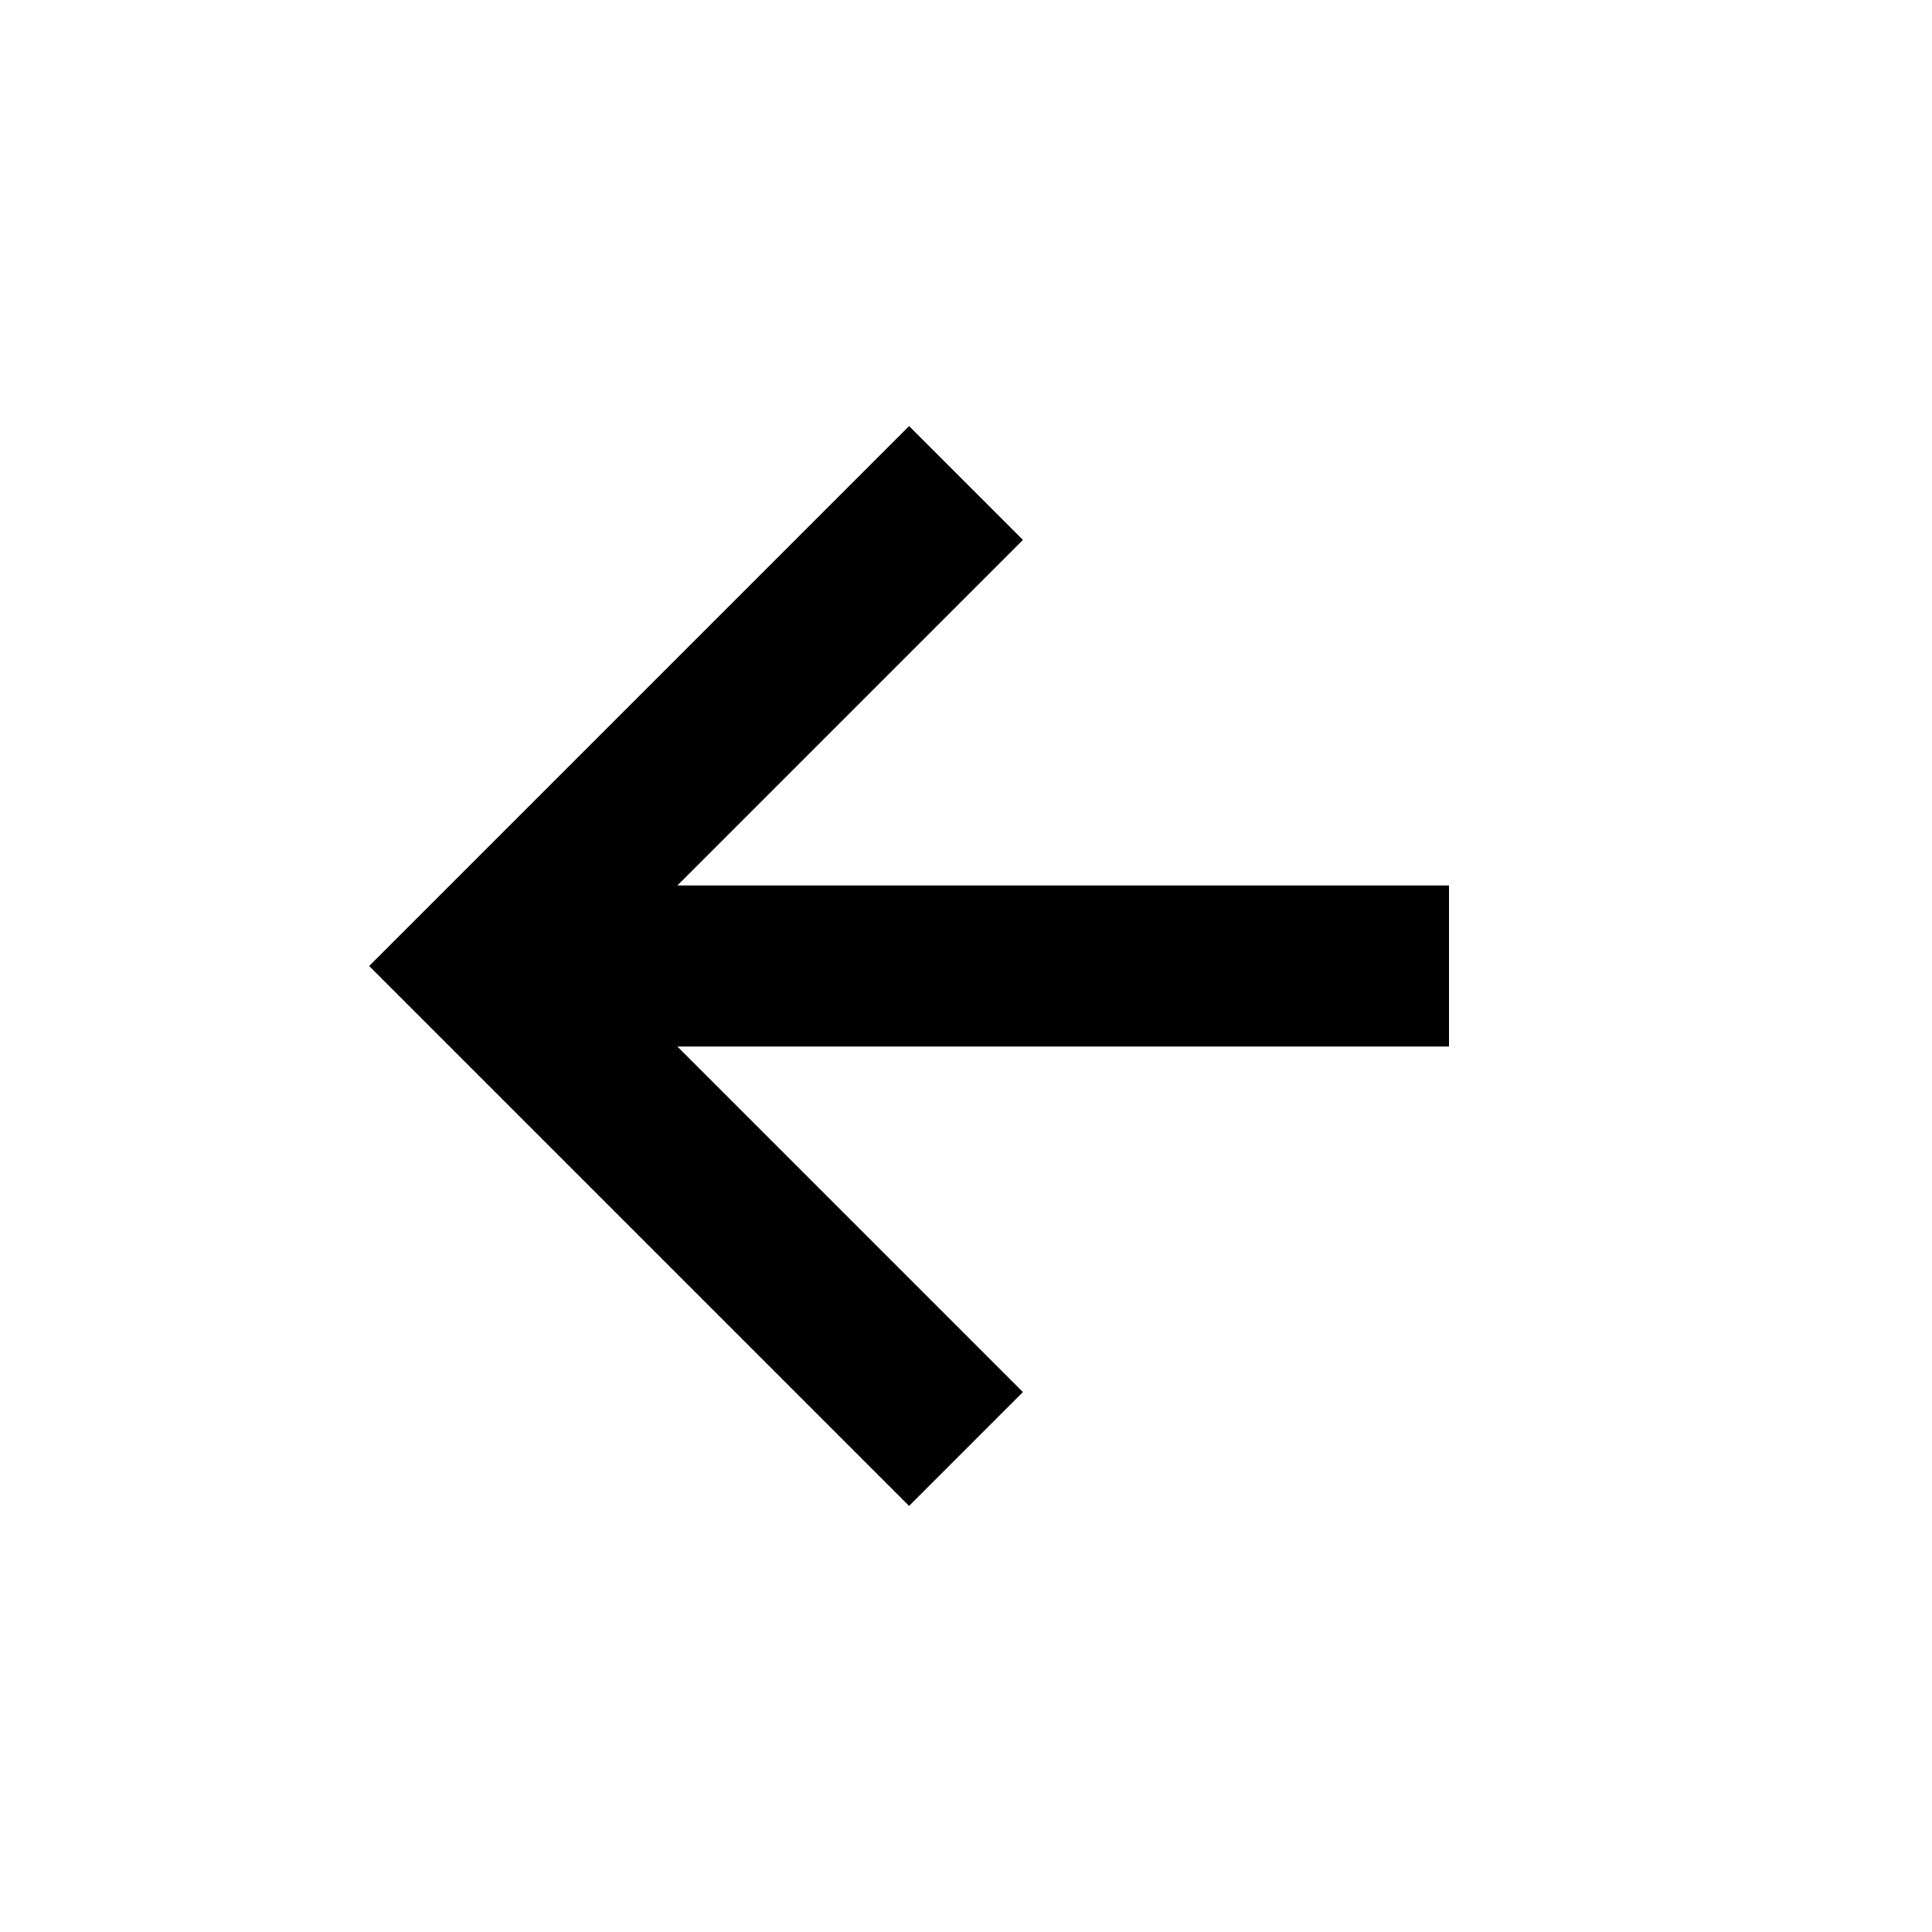
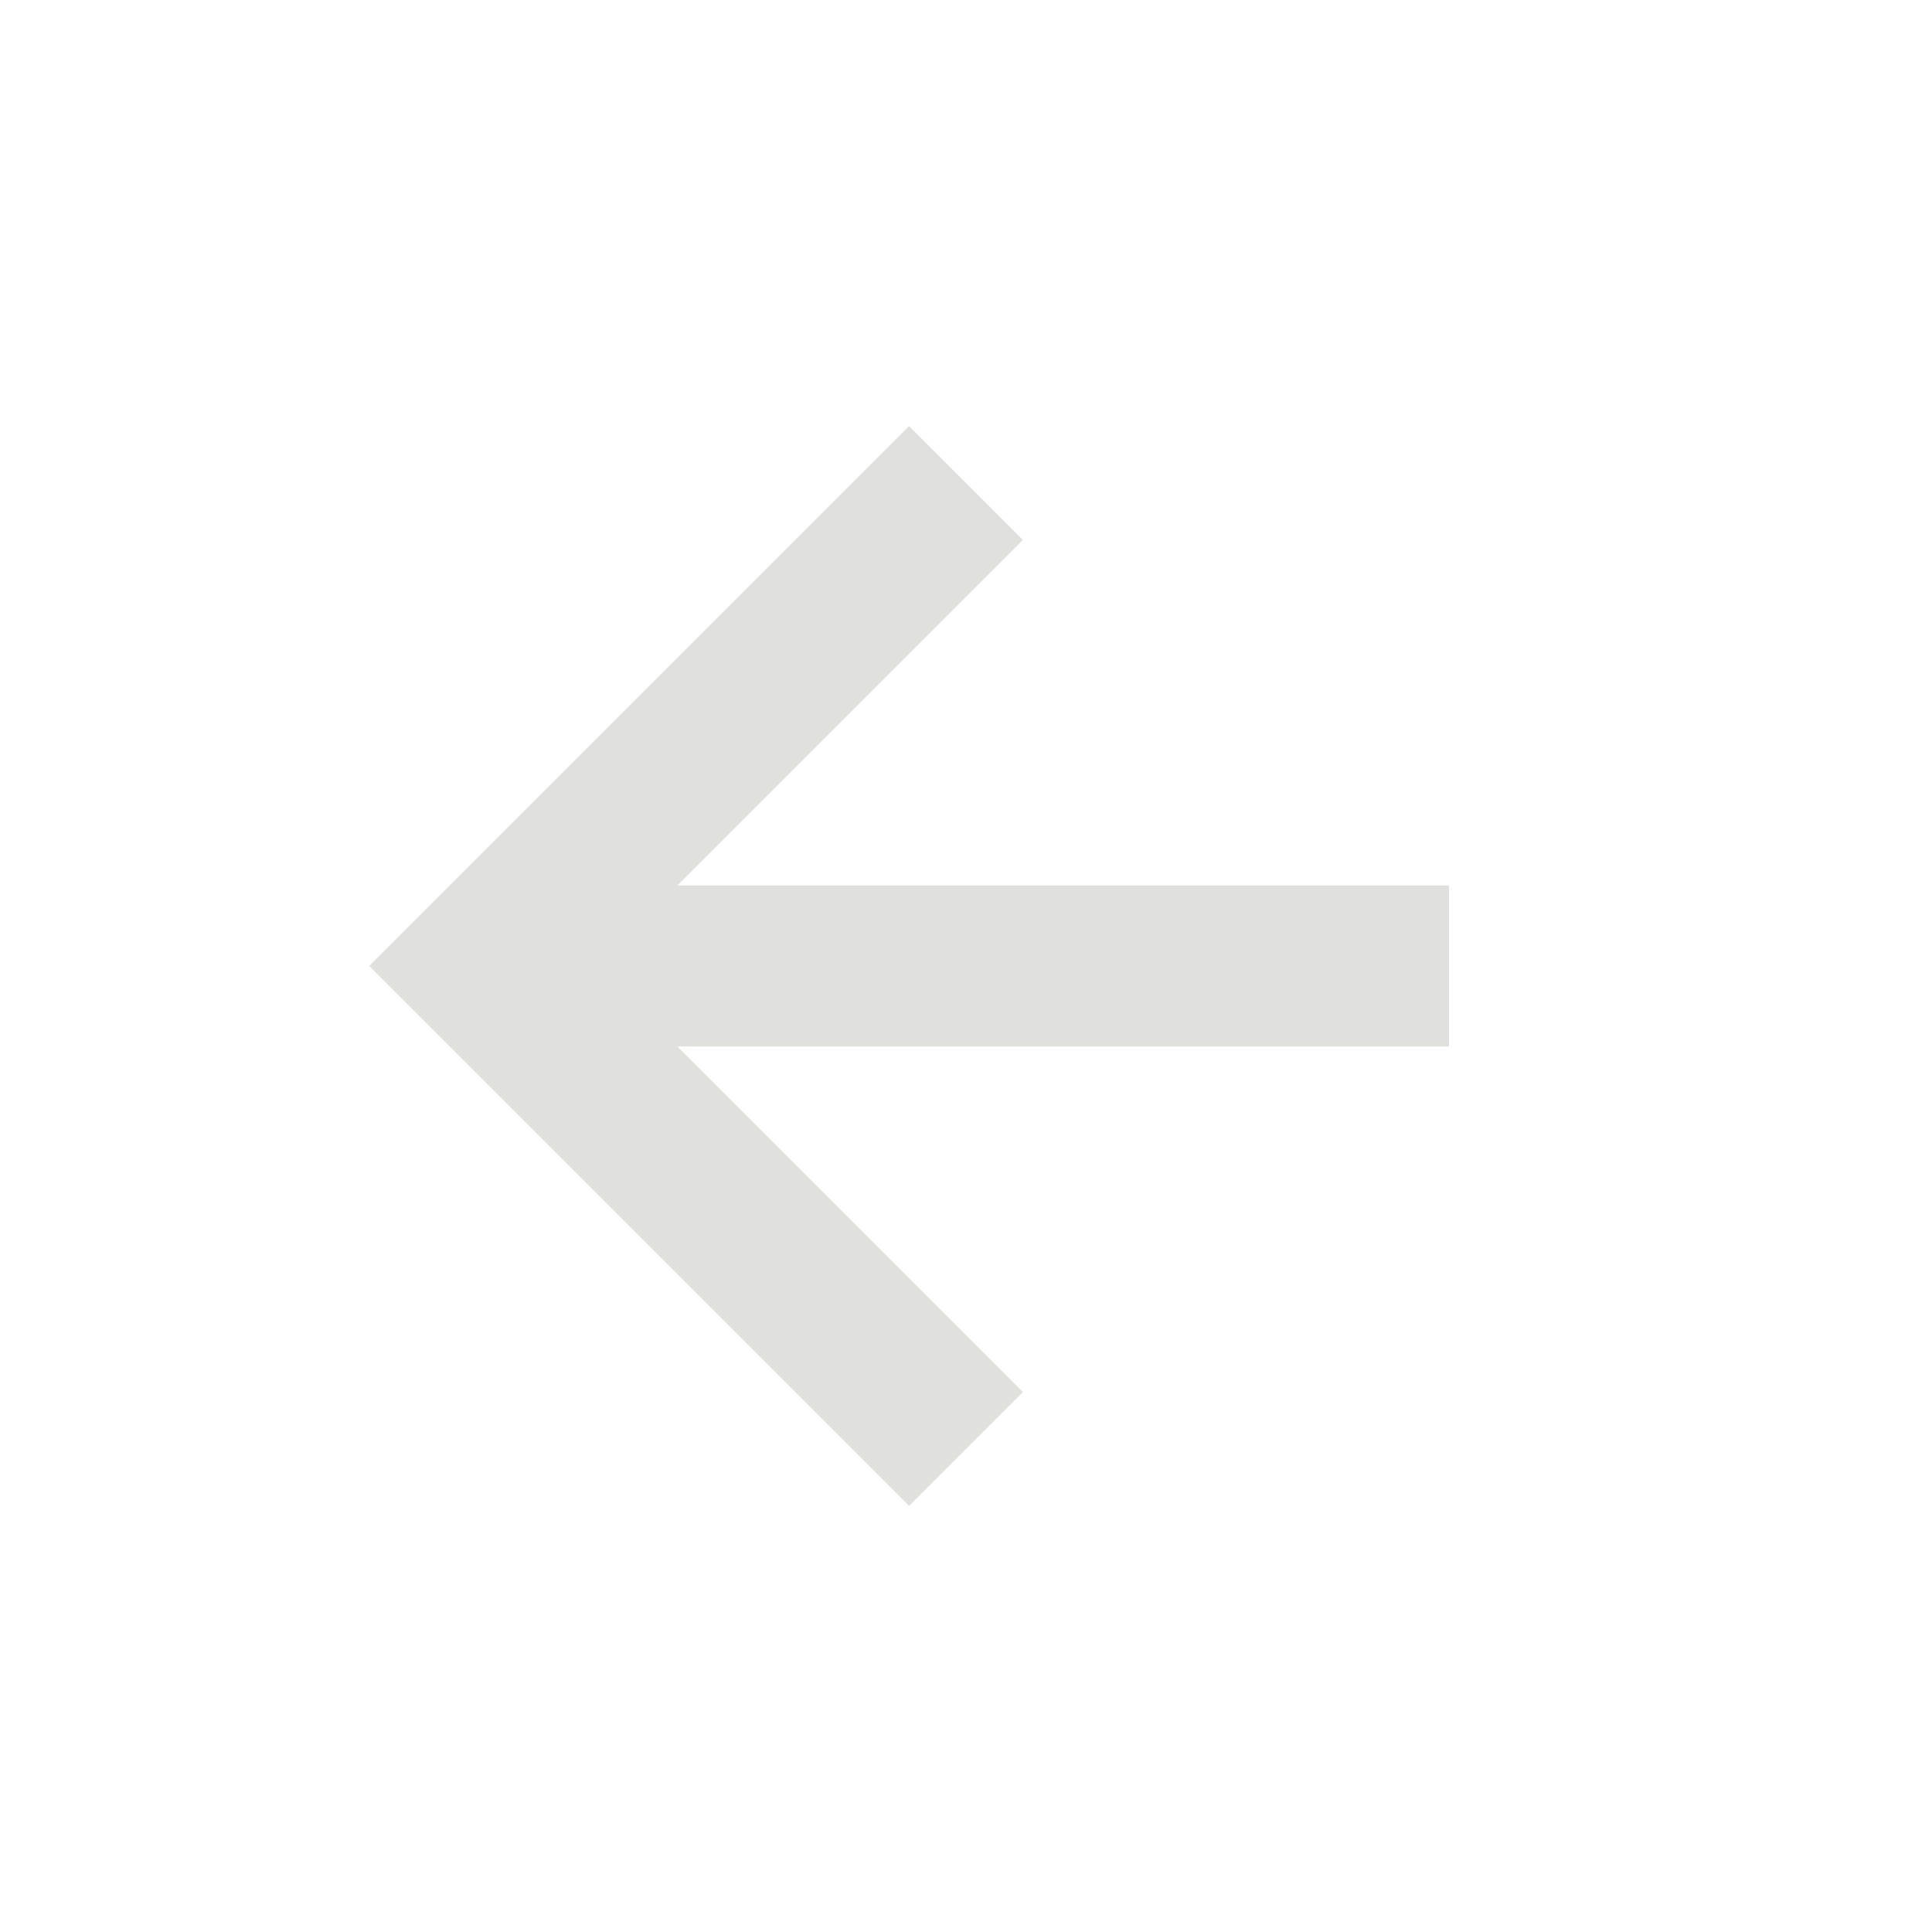
- <svg xmlns="http://www.w3.org/2000/svg" width="24" height="24" viewBox="0 0 24 24" style="fill: rgba(0, 0, 0, 1);transform: ;msFilter:;">
+ <svg xmlns="http://www.w3.org/2000/svg" width="24" height="24" viewBox="0 0 24 24" style="fill: #e0e1dd;transform: ;msFilter:;">
  <path d="M12.707 17.293 8.414 13H18v-2H8.414l4.293-4.293-1.414-1.414L4.586 12l6.707 6.707z" />
</svg>
